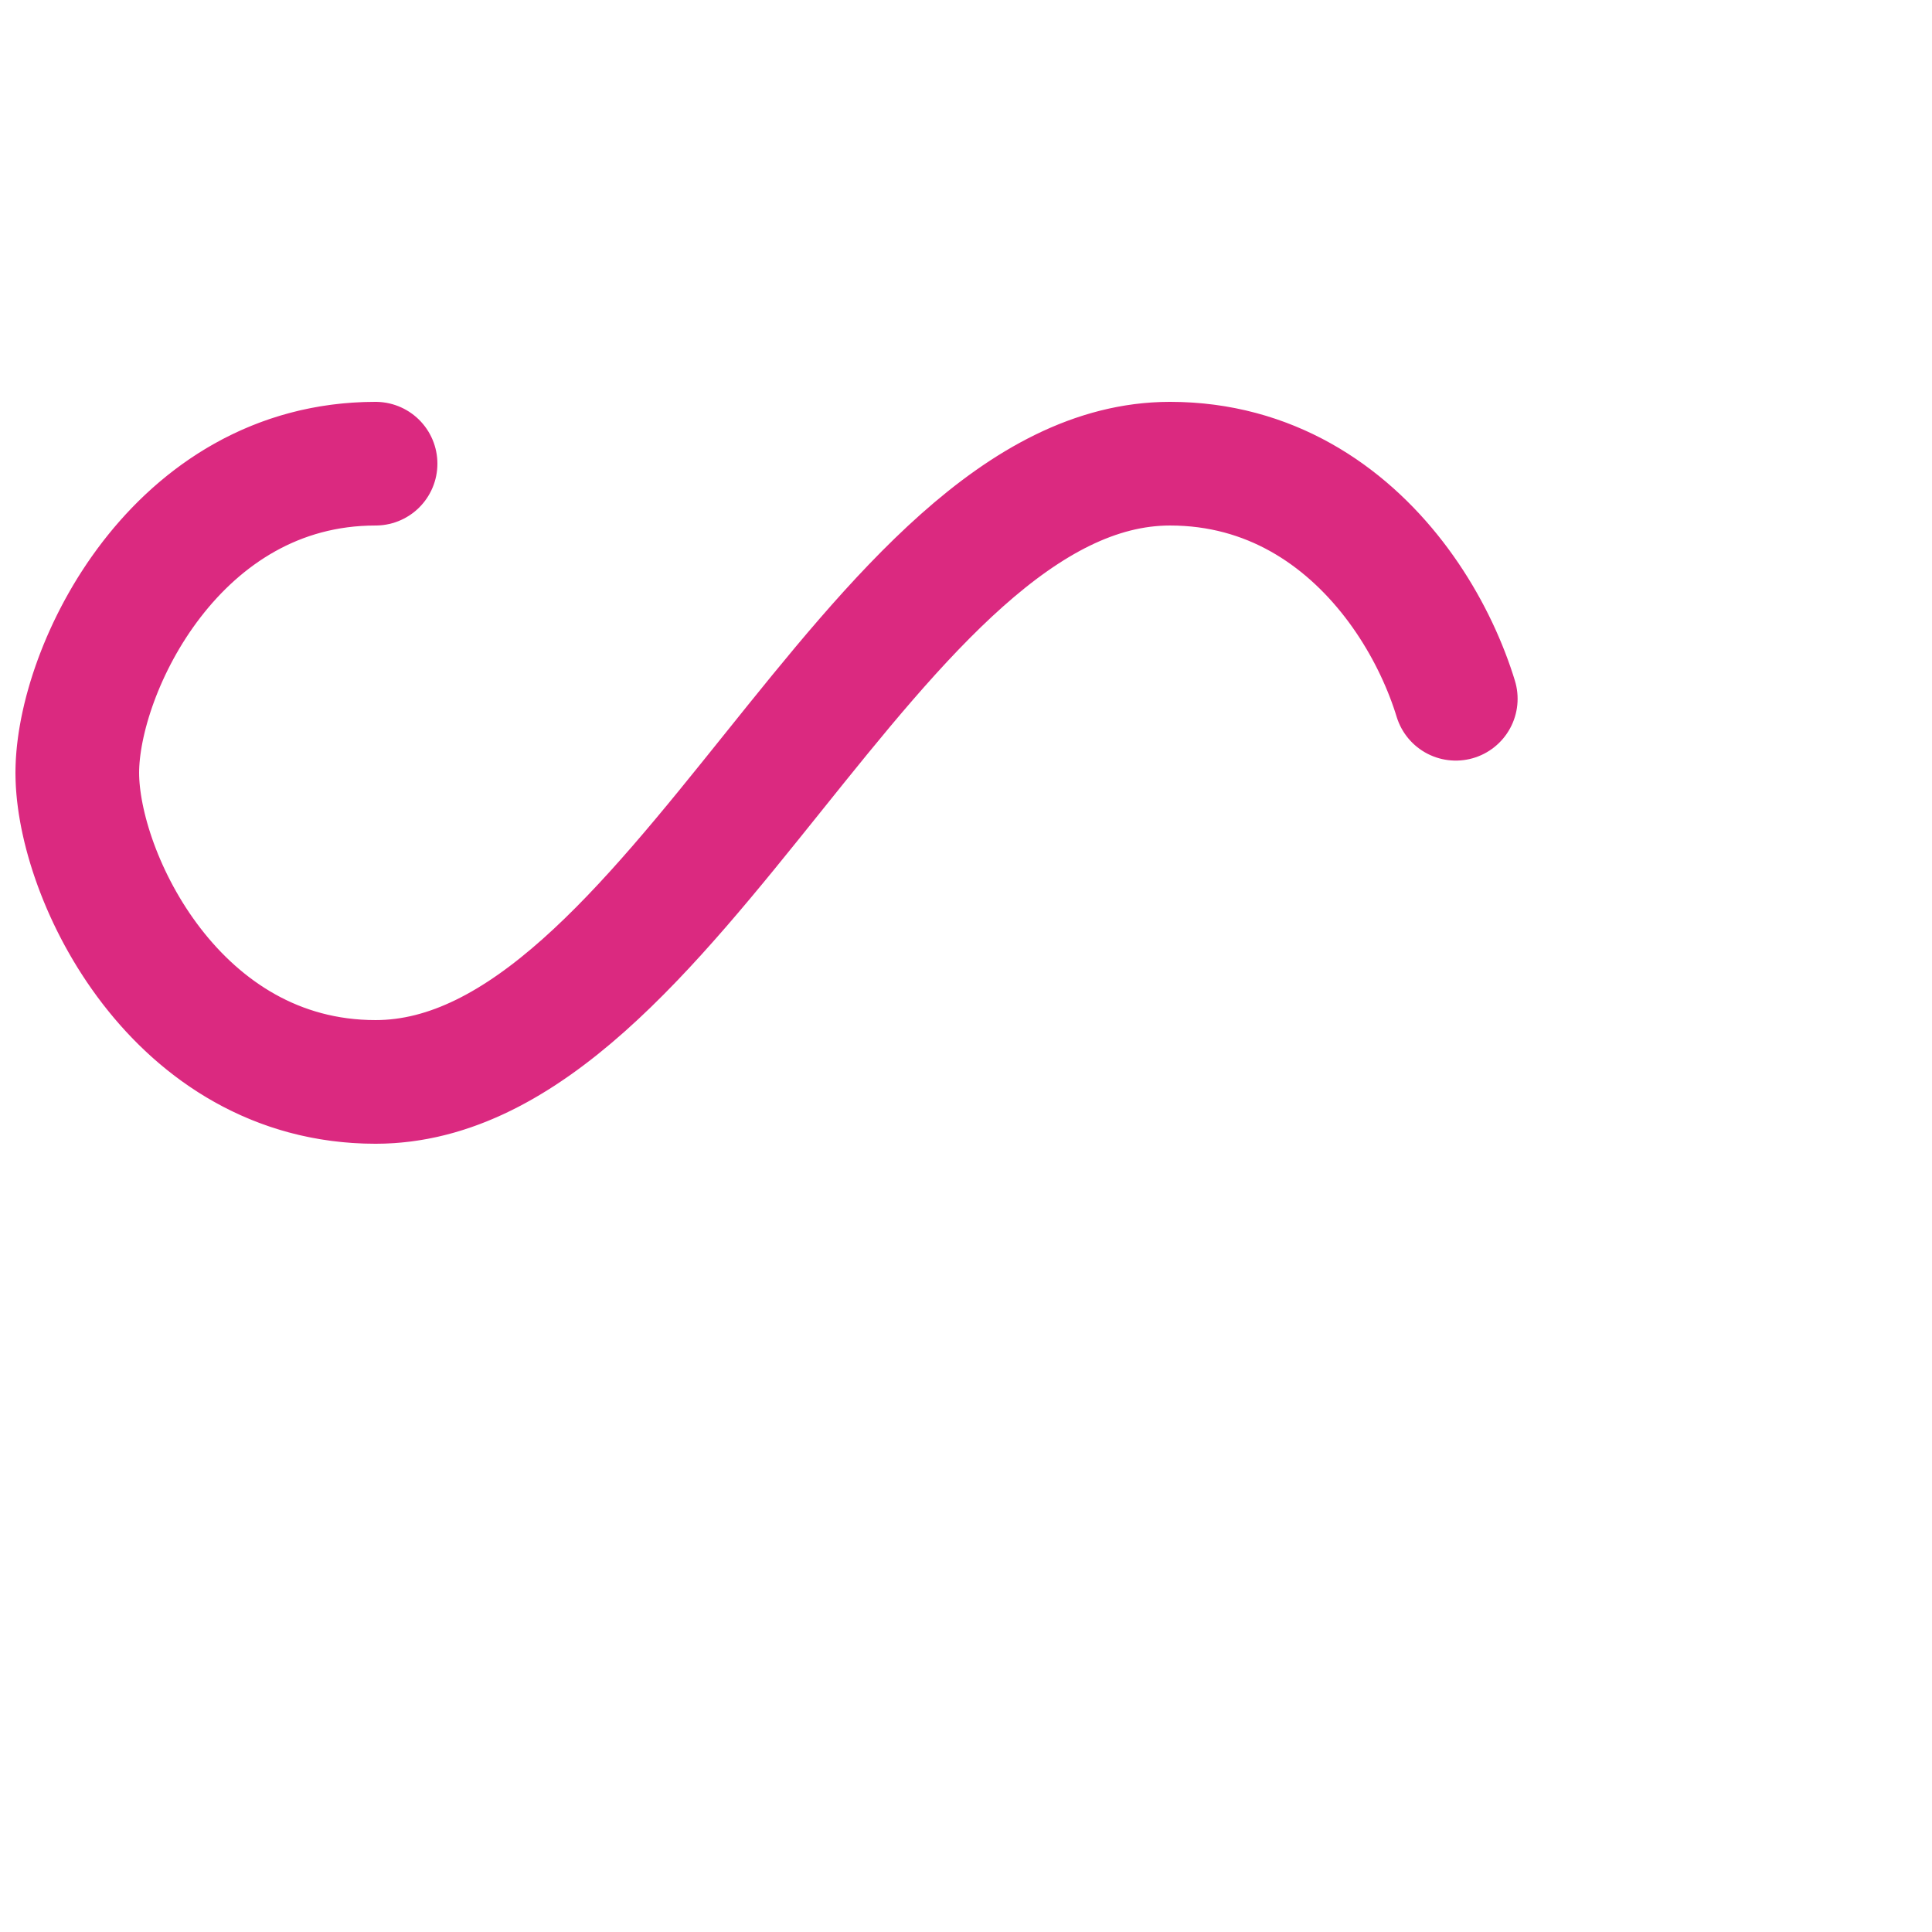
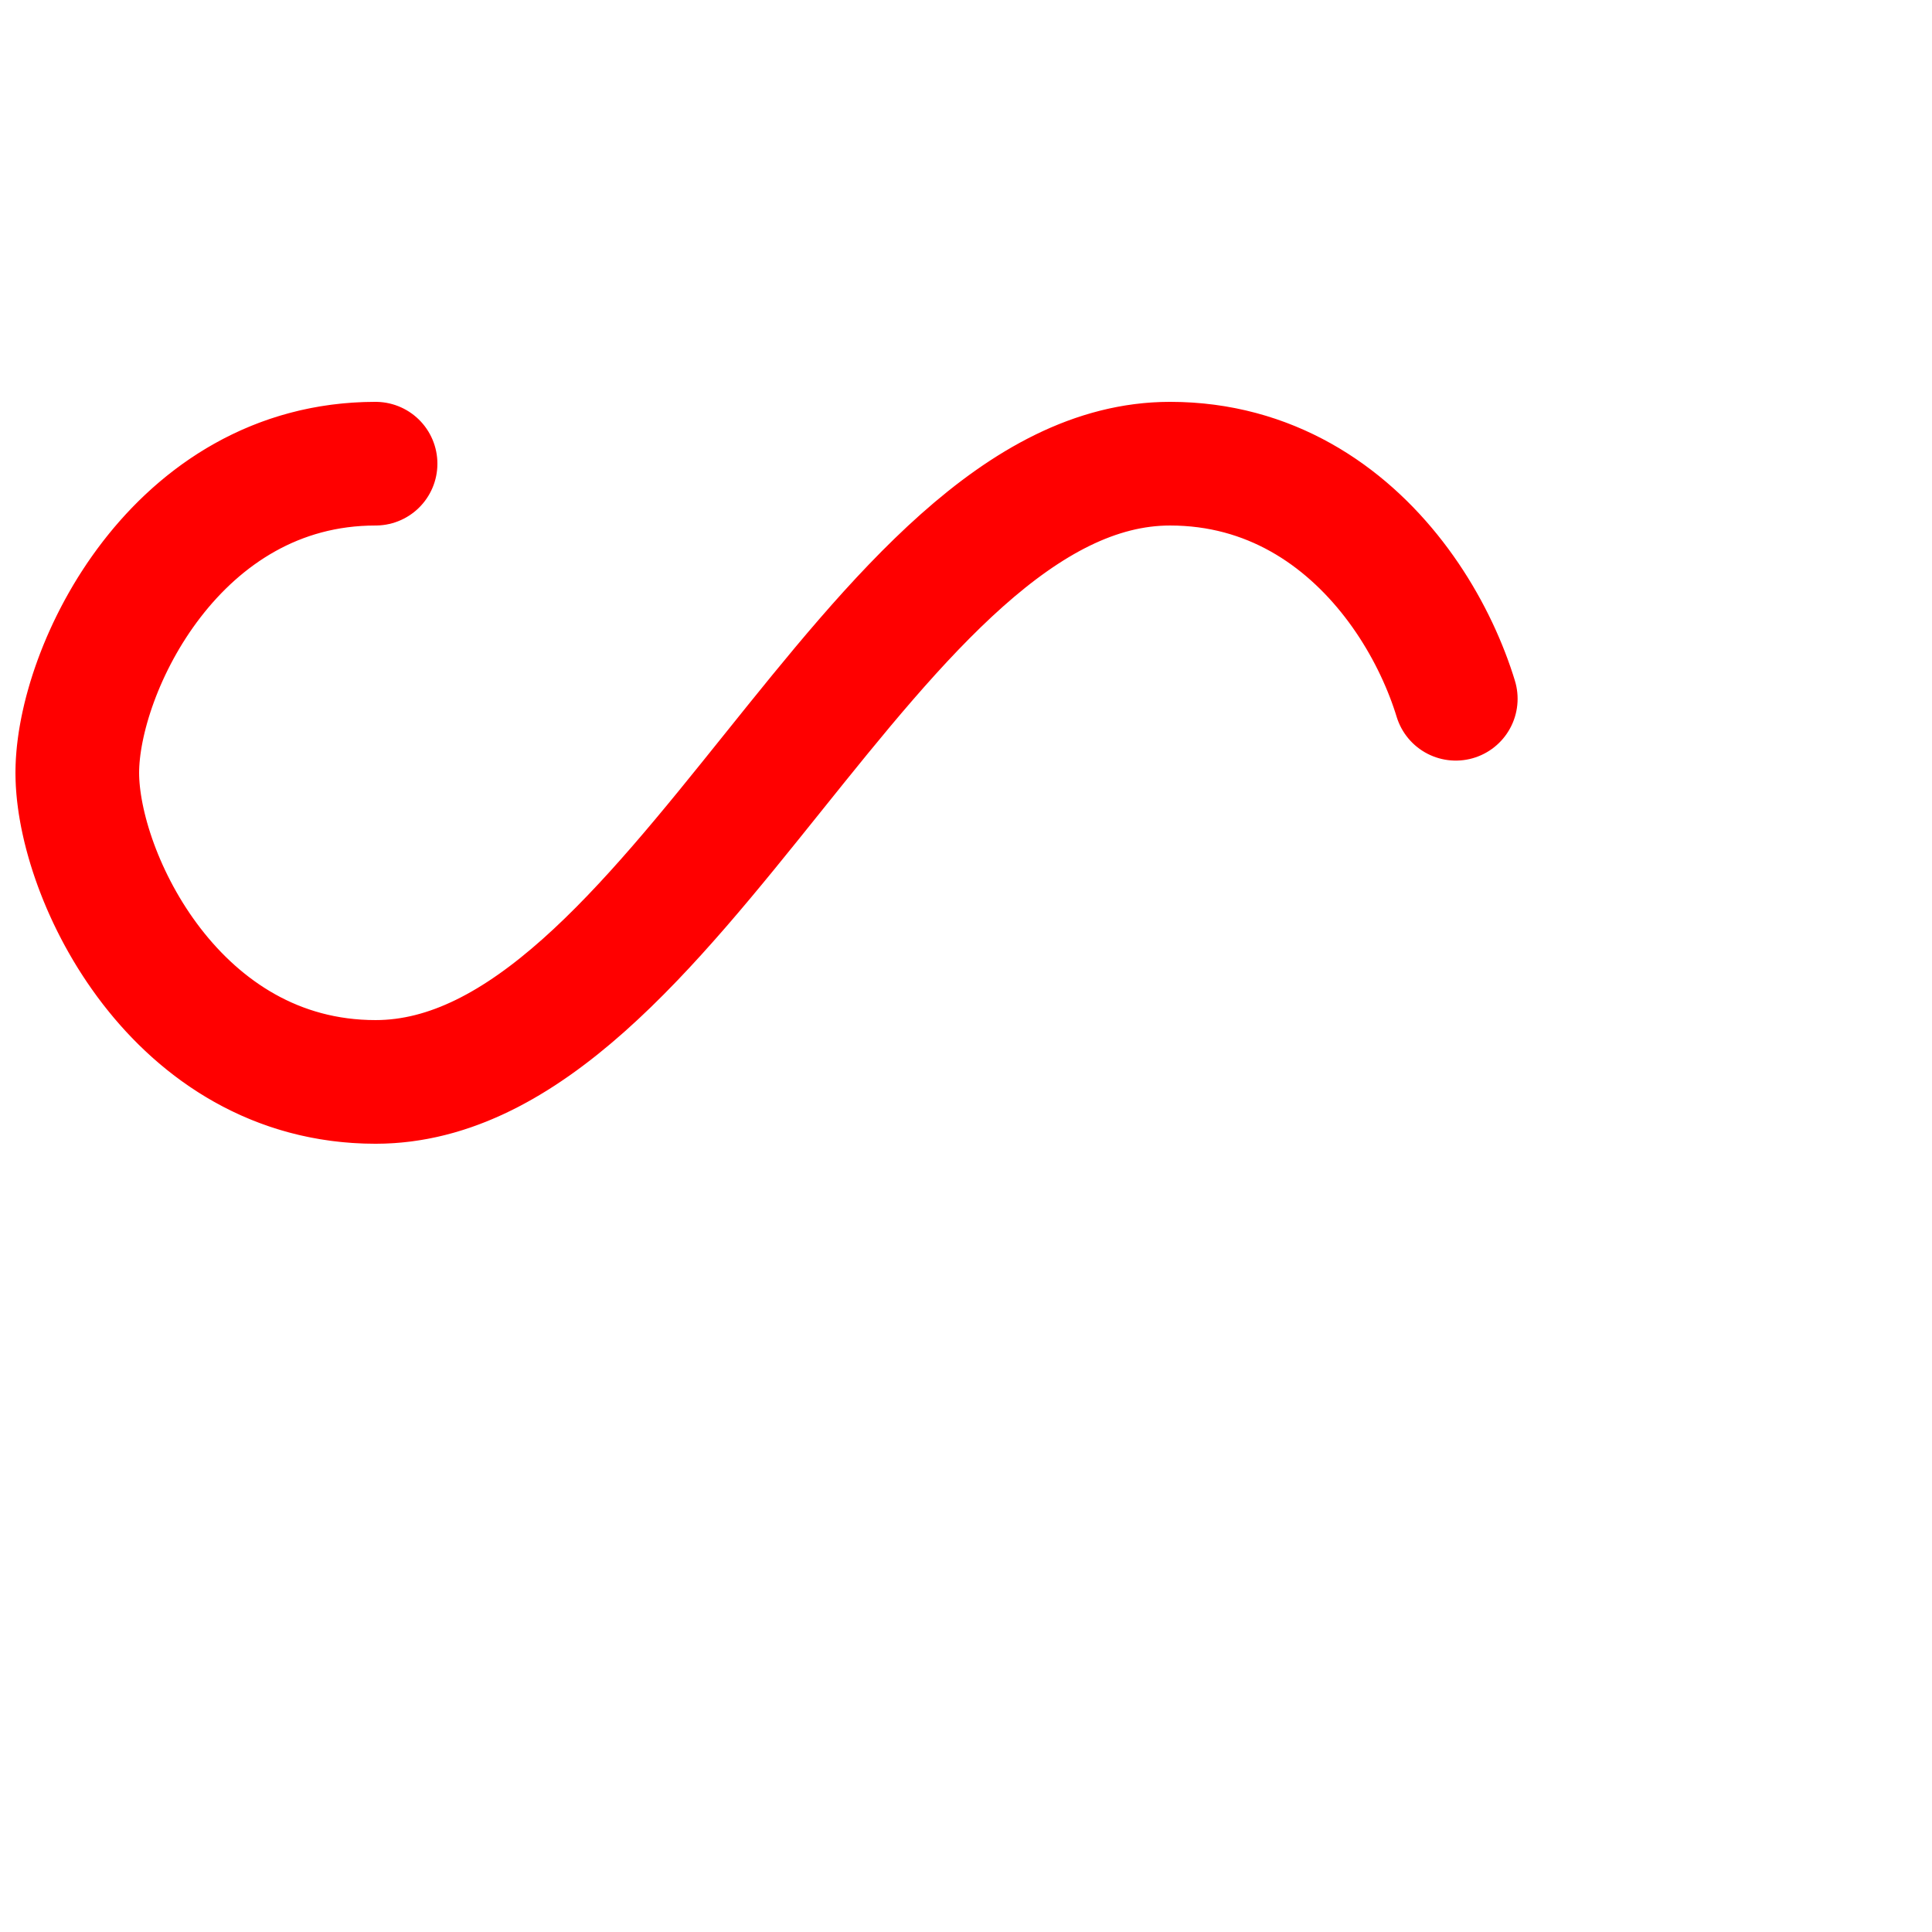
<svg xmlns="http://www.w3.org/2000/svg" style="margin:auto;background-image:none;display:block;shape-rendering:auto" width="200" height="200" preserveAspectRatio="xMidYMid" viewBox="0 0 100 100">
-   <path fill="none" stroke="#db2980" stroke-dasharray="153.953 102.636" stroke-linecap="round" stroke-width="8" d="M24.3 30C11.4 30 5 43.3 5 50s6.4 20 19.3 20c19.3 0 32.1-40 51.4-40 C88.6 30 95 43.3 95 50s-6.4 20-19.3 20C56.4 70 43.6 30 24.3 30z" style="transform:scale(.8);transform-origin:50px 50px">
+   <path fill="none" stroke="#f00" stroke-dasharray="153.953 102.636" stroke-linecap="round" stroke-width="8" d="M24.3 30C11.4 30 5 43.3 5 50s6.4 20 19.3 20c19.3 0 32.1-40 51.4-40 C88.6 30 95 43.3 95 50s-6.4 20-19.3 20C56.4 70 43.6 30 24.3 30z" style="transform:scale(.8);transform-origin:50px 50px">
    <animate attributeName="stroke-dashoffset" dur="1s" keyTimes="0;1" repeatCount="indefinite" values="0;256.589" />
  </path>
</svg>
